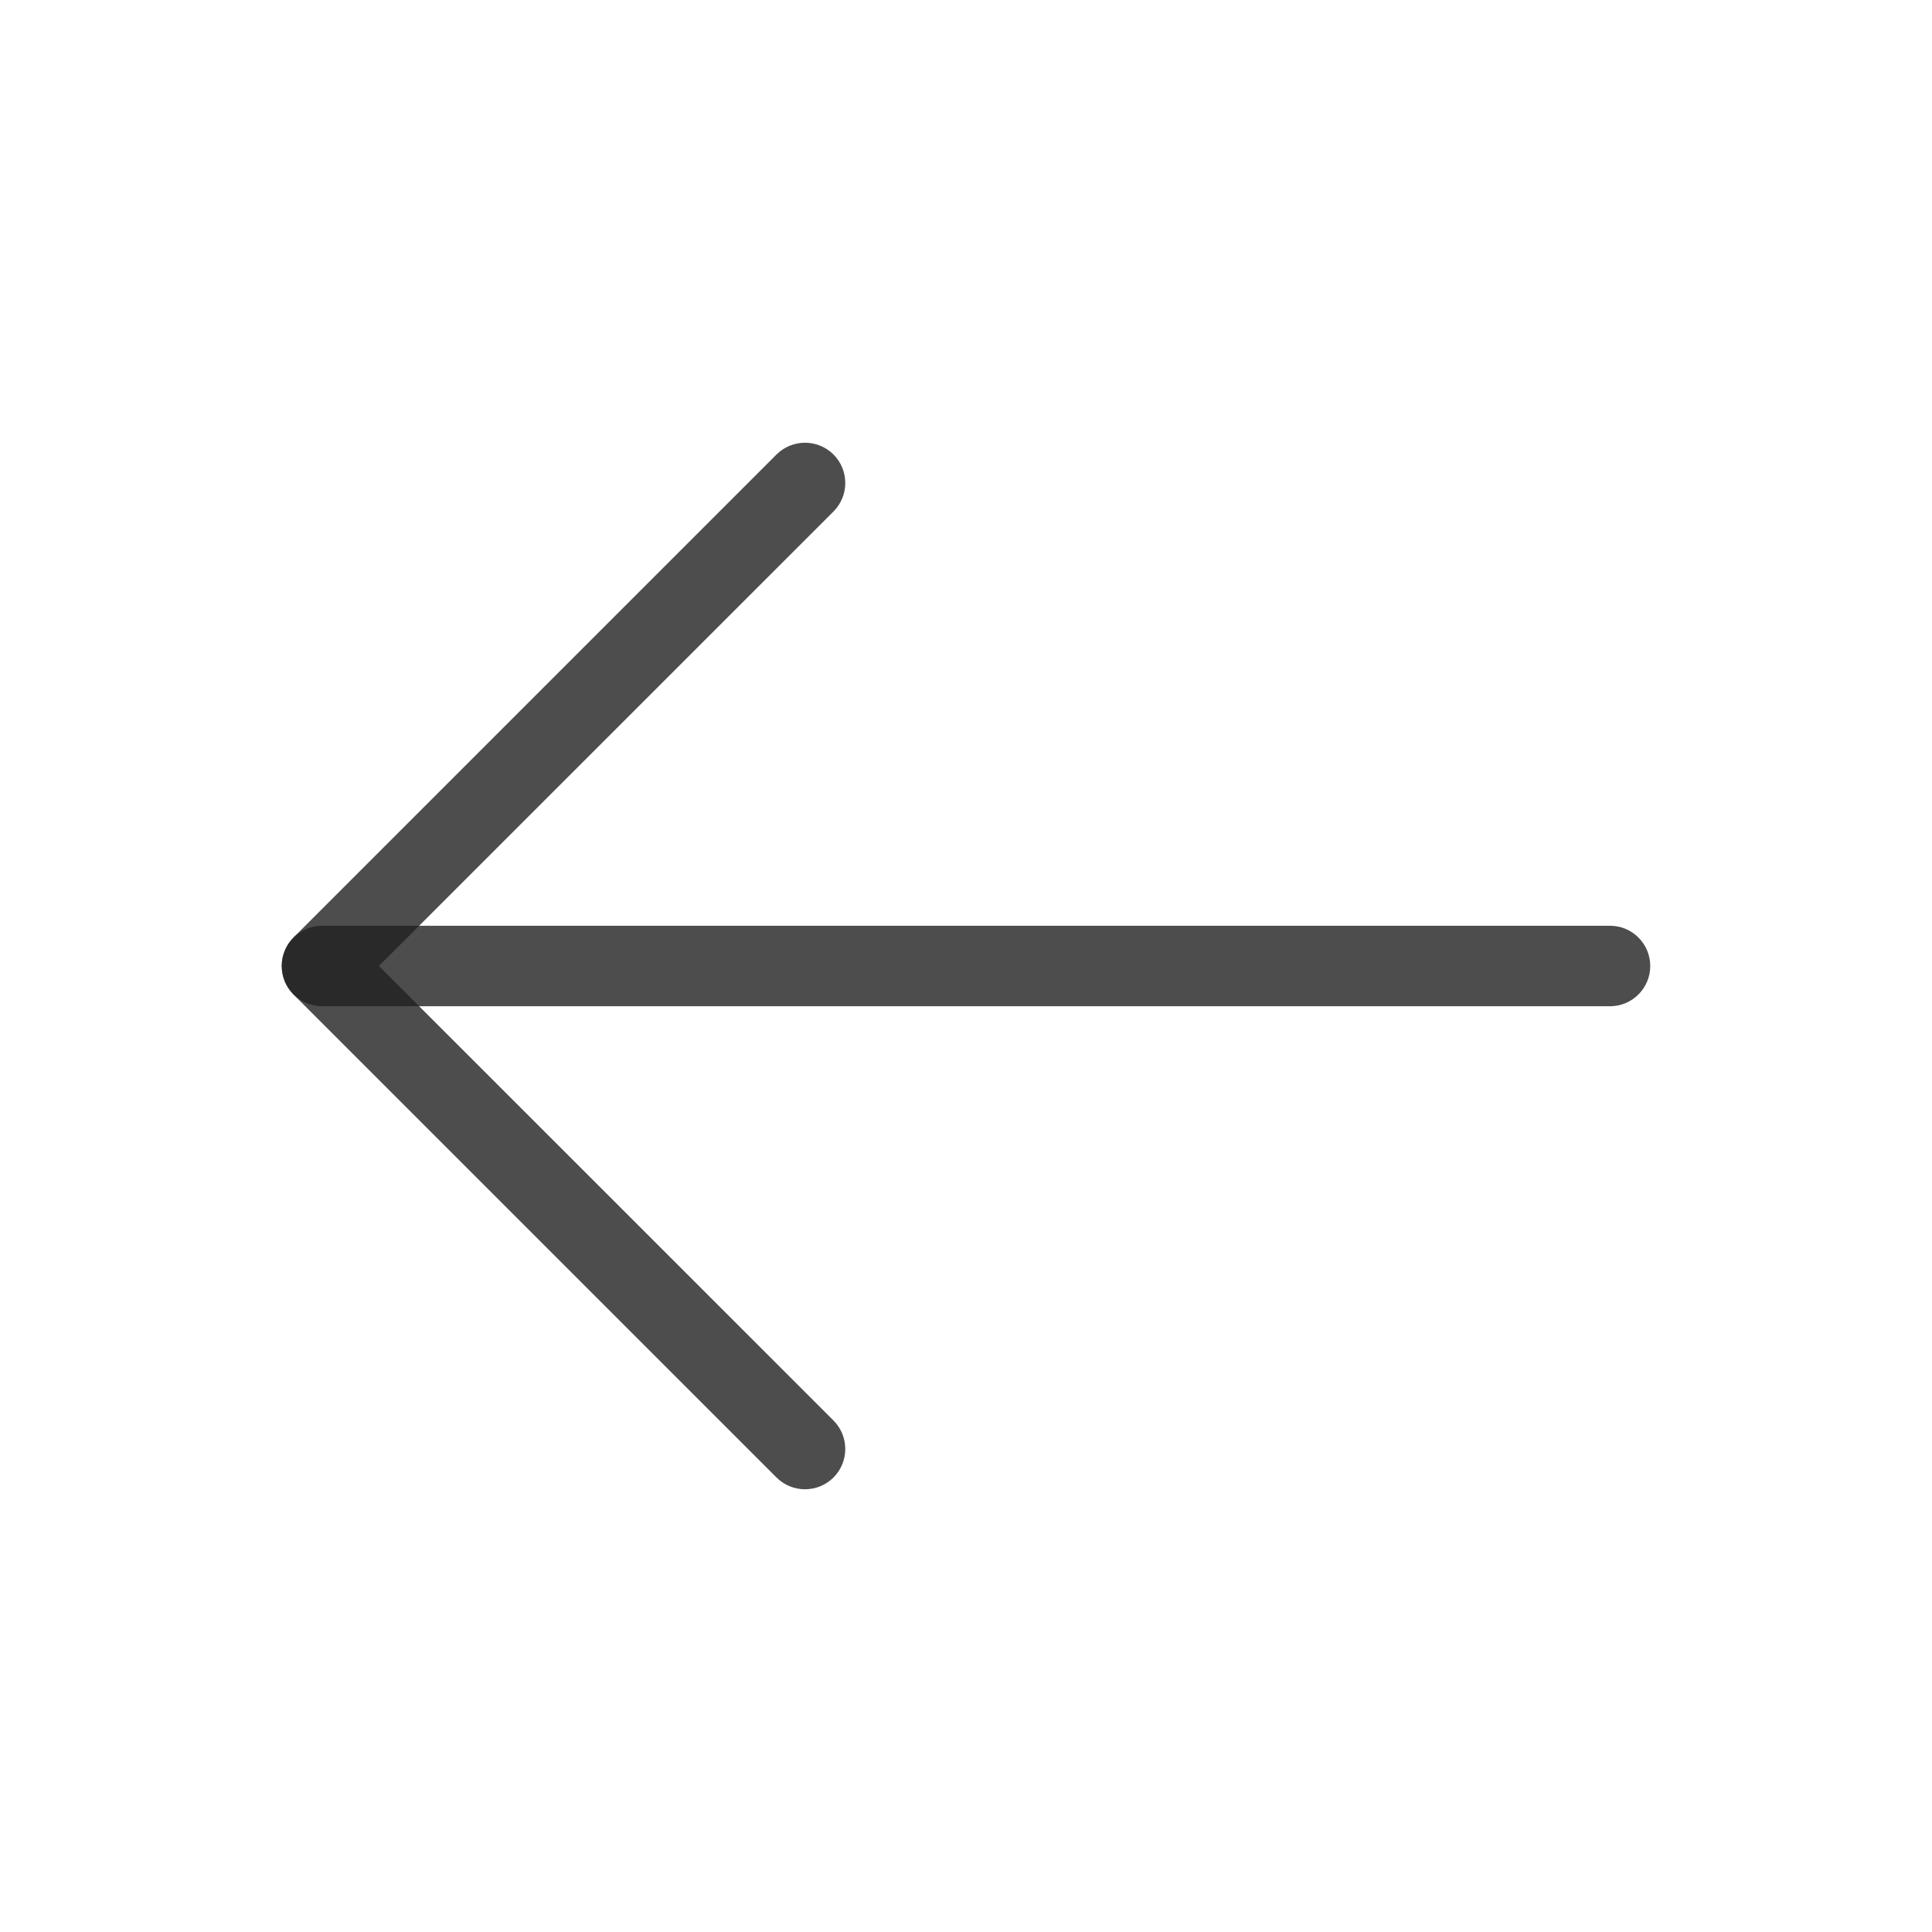
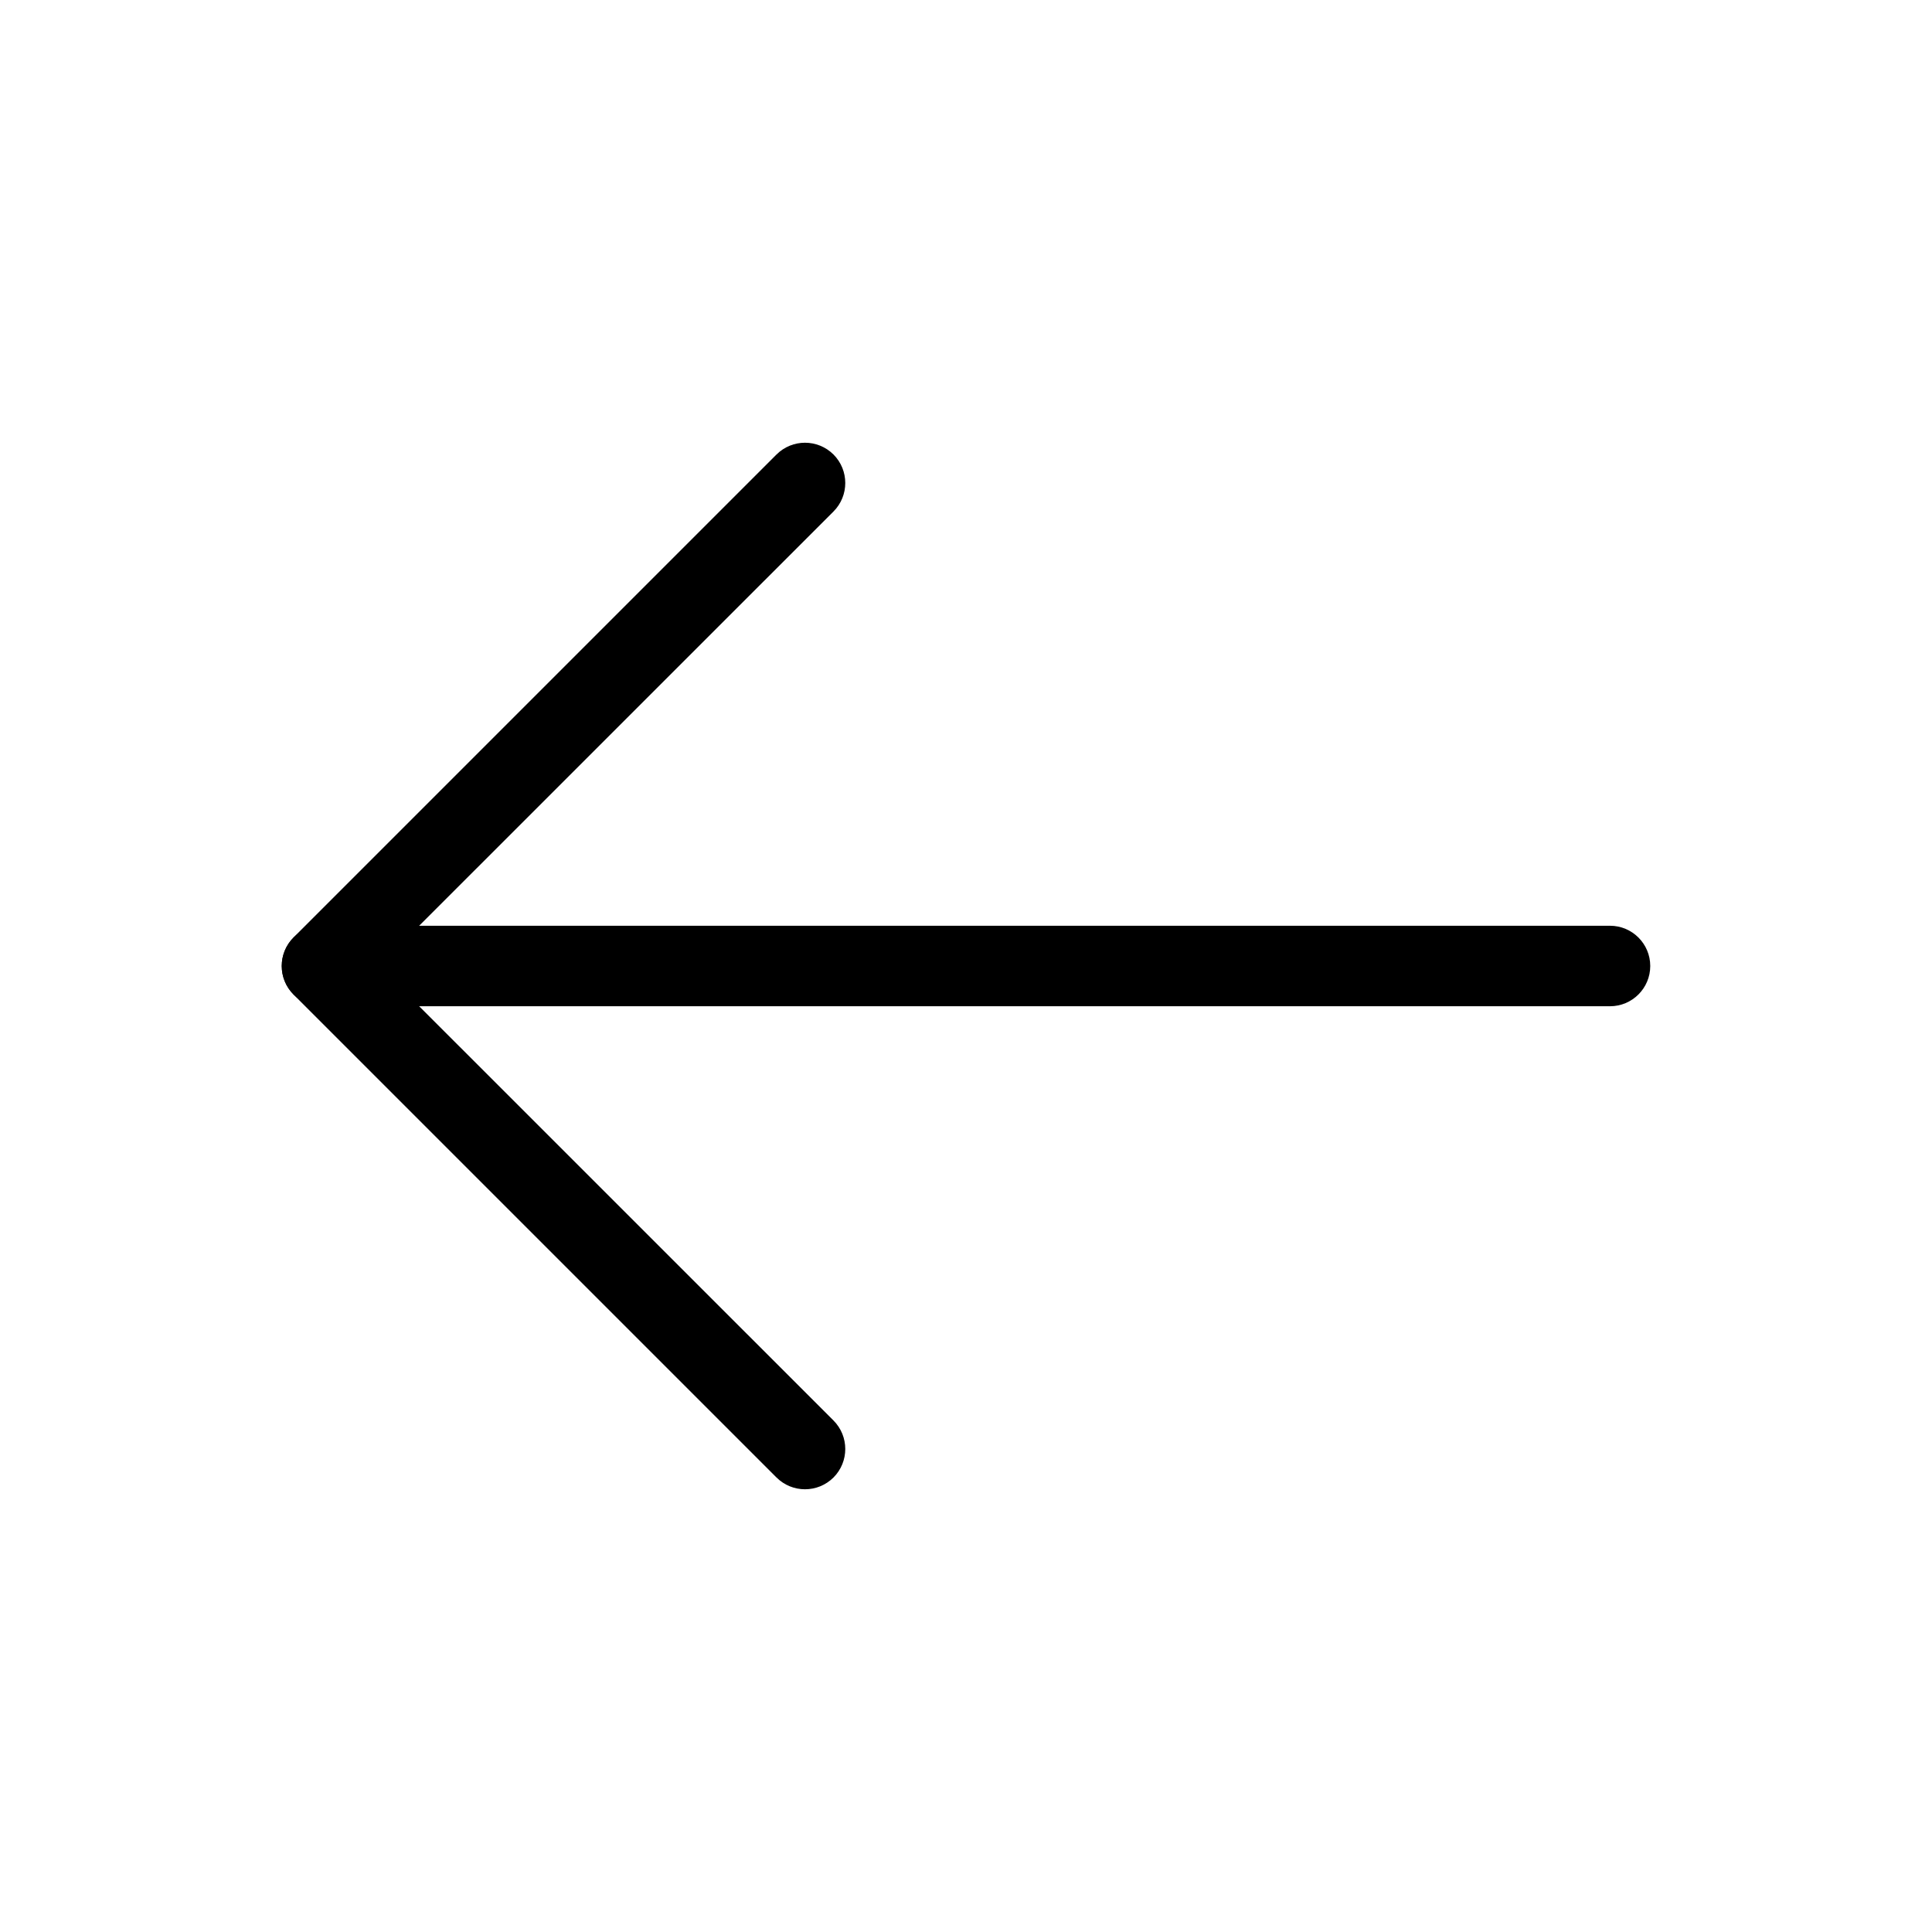
- <svg xmlns="http://www.w3.org/2000/svg" width="24" height="24" viewBox="0 0 24 24" fill="none">
-   <path fill-rule="evenodd" clip-rule="evenodd" d="M3.5 12C3.5 11.724 3.724 11.5 4 11.5H20C20.276 11.5 20.5 11.724 20.5 12C20.5 12.276 20.276 12.5 20 12.5H4C3.724 12.5 3.5 12.276 3.5 12Z" fill="#212121" fill-opacity="0.8" />
-   <path fill-rule="evenodd" clip-rule="evenodd" d="M10.354 5.646C10.549 5.842 10.549 6.158 10.354 6.354L4.707 12L10.354 17.646C10.549 17.842 10.549 18.158 10.354 18.354C10.158 18.549 9.842 18.549 9.646 18.354L3.646 12.354C3.451 12.158 3.451 11.842 3.646 11.646L9.646 5.646C9.842 5.451 10.158 5.451 10.354 5.646Z" fill="#212121" fill-opacity="0.8" />
+ <svg xmlns="http://www.w3.org/2000/svg" width="24" height="24" viewBox="0 0 24 24">
+   <path d="M3.5 12C3.5 11.724 3.724 11.5 4 11.5H20C20.276 11.5 20.5 11.724 20.5 12C20.5 12.276 20.276 12.5 20 12.5H4C3.724 12.5 3.5 12.276 3.5 12Z" />
+   <path d="M10.354 5.646C10.549 5.842 10.549 6.158 10.354 6.354L4.707 12L10.354 17.646C10.549 17.842 10.549 18.158 10.354 18.354C10.158 18.549 9.842 18.549 9.646 18.354L3.646 12.354C3.451 12.158 3.451 11.842 3.646 11.646L9.646 5.646C9.842 5.451 10.158 5.451 10.354 5.646Z" />
</svg>
